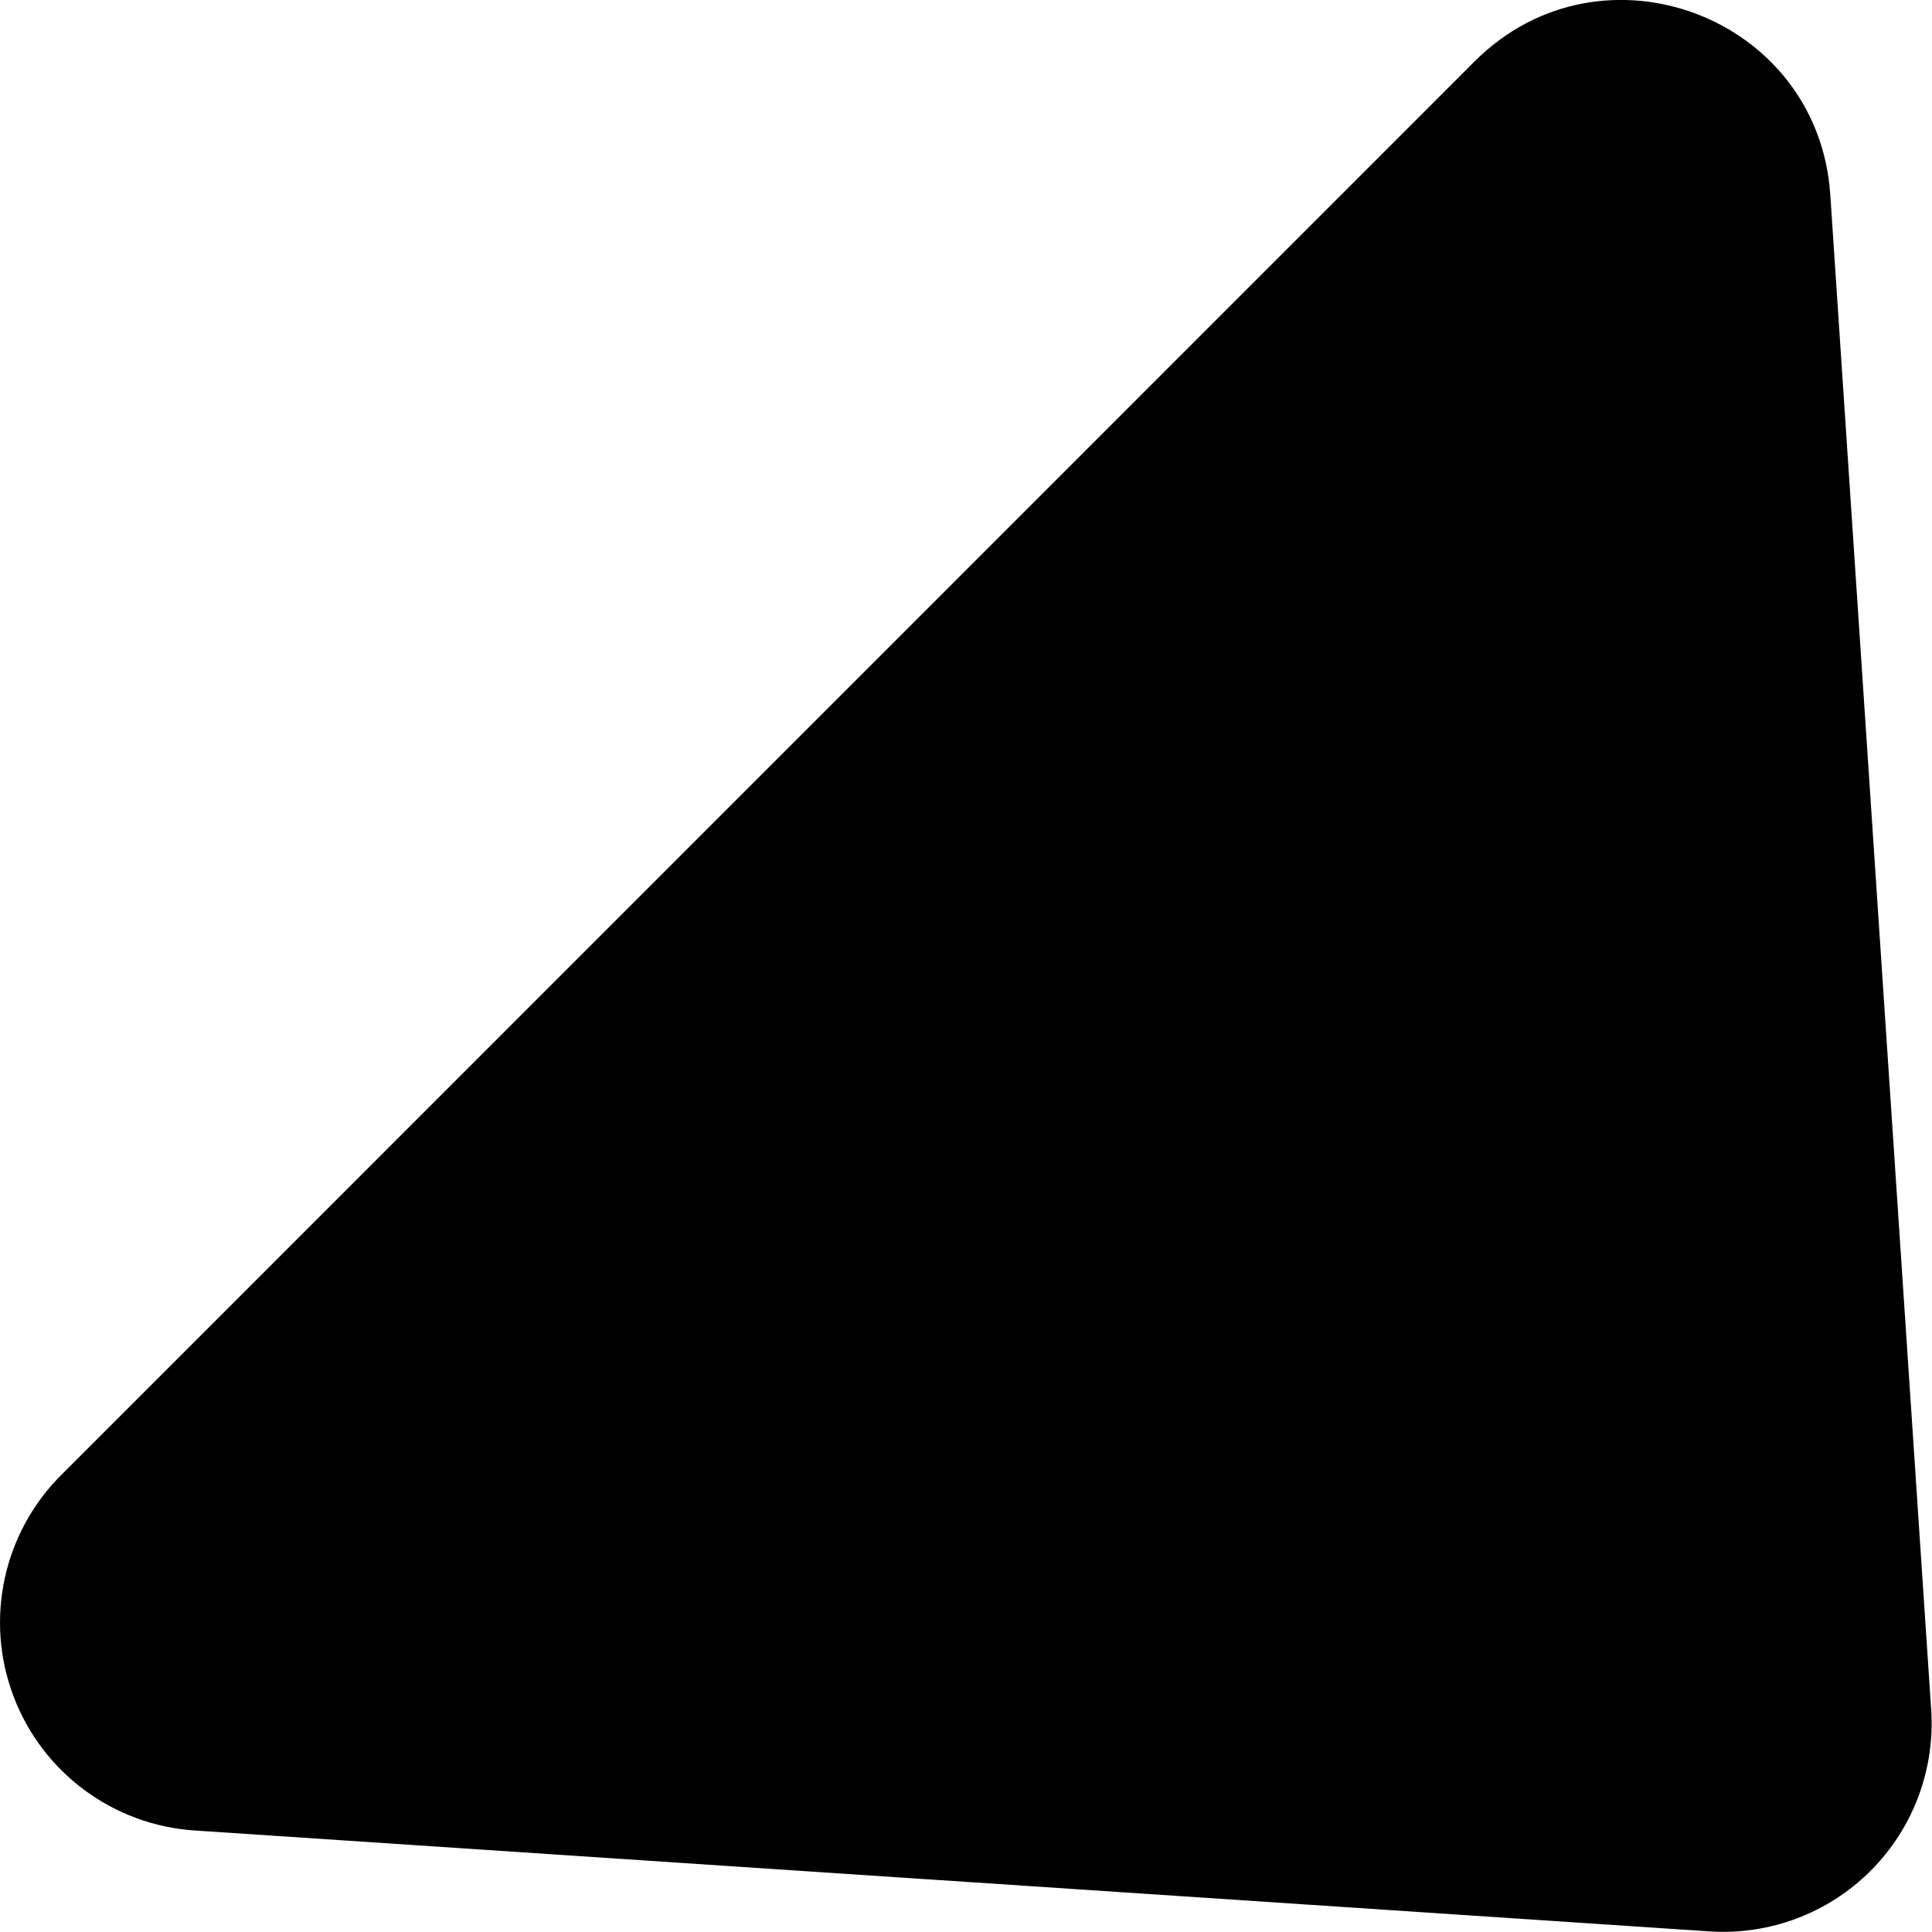
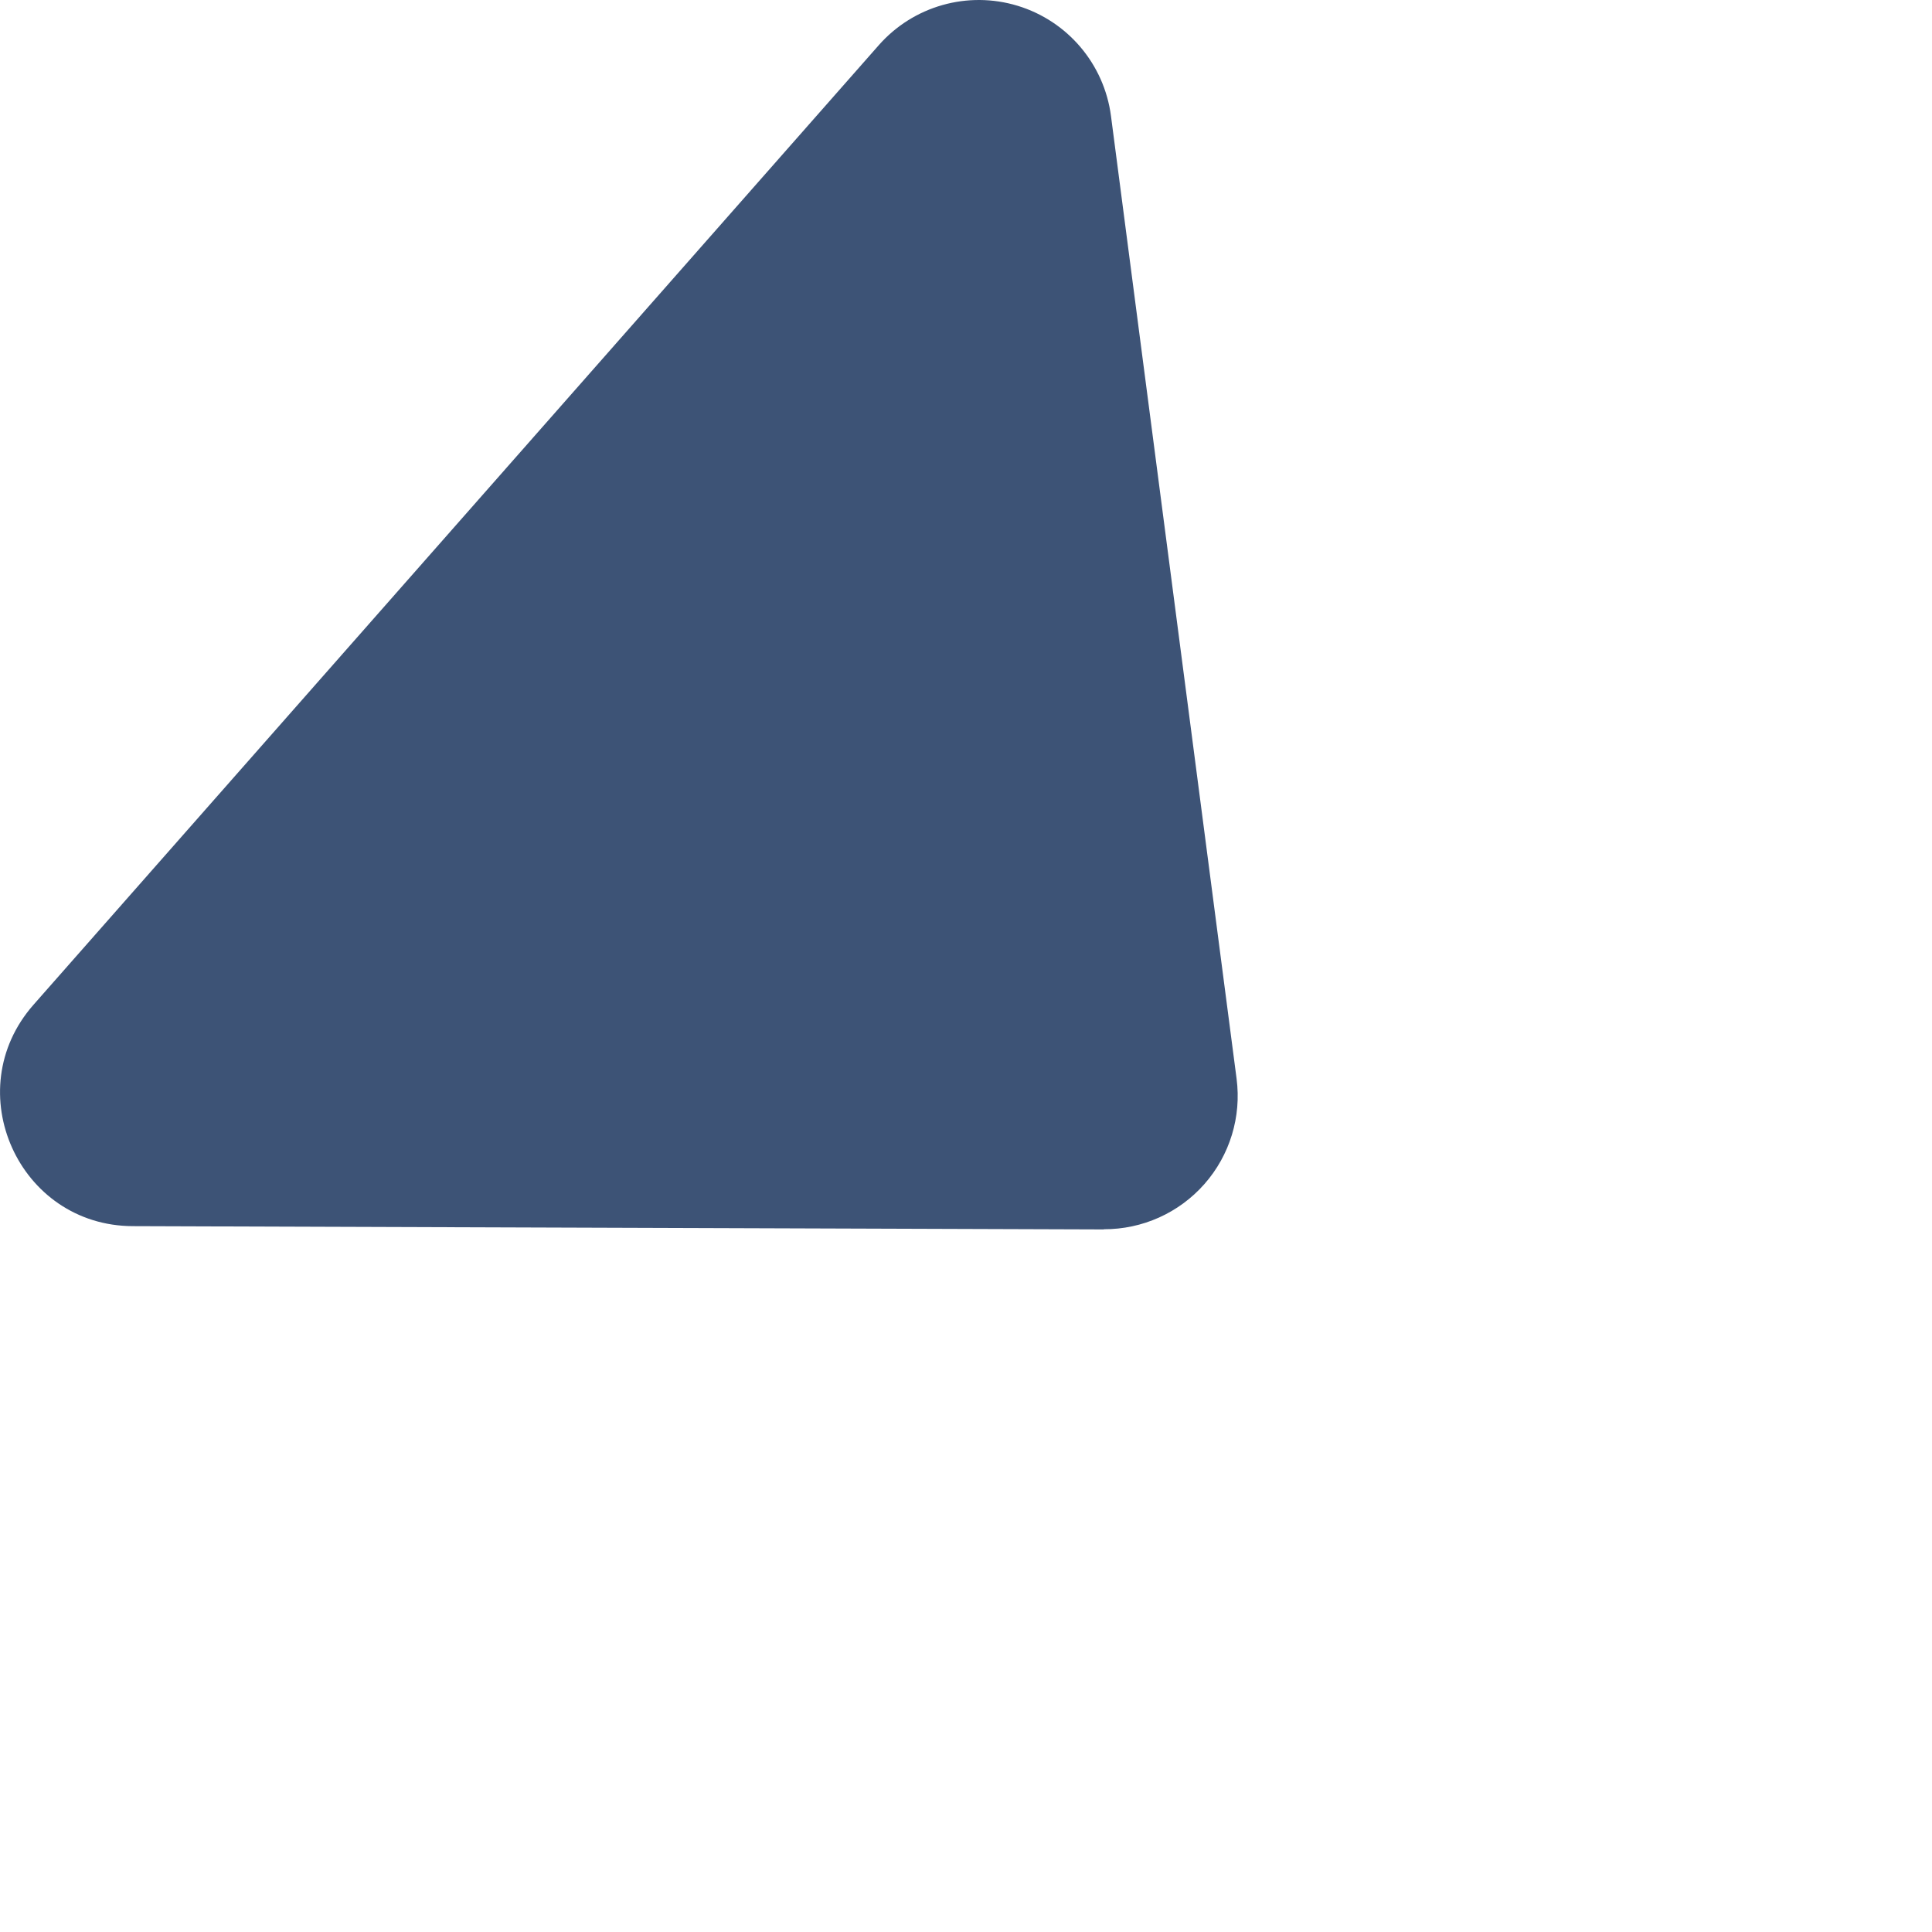
- <svg xmlns="http://www.w3.org/2000/svg" width="9.268" height="9.27" fill="currentColor" version="1.1" id="svg1918">
-   <defs id="defs1922" />
-   <path d="m 9.266,8.202 -0.484,-7.267 c -0.057,-0.858 -1.098,-1.248 -1.706,-0.641 L 0.294,7.077 a 1,1 0 0 0 0.641,1.706 l 7.266,0.484 a 1,1 0 0 0 1.065,-1.065 z" id="path1916" />
+ <svg xmlns="http://www.w3.org/2000/svg" id="svg6983" class="bi bi-caret-down-fill" width="20" height="20" fill="currentColor" version="1.1" viewBox="0 0 20 20">
+   <path id="path6981" d="m11.428 12.727-10.051-0.034c-1.184-0.002-1.813-1.403-1.03-2.292l8.749-9.932a1.38 1.38 41.376 0 1 2.405 0.733l1.3 9.964a1.38 1.38 41.376 0 1-1.374 1.559z" fill="#3d5376" stroke-width="1.38" />
</svg>
